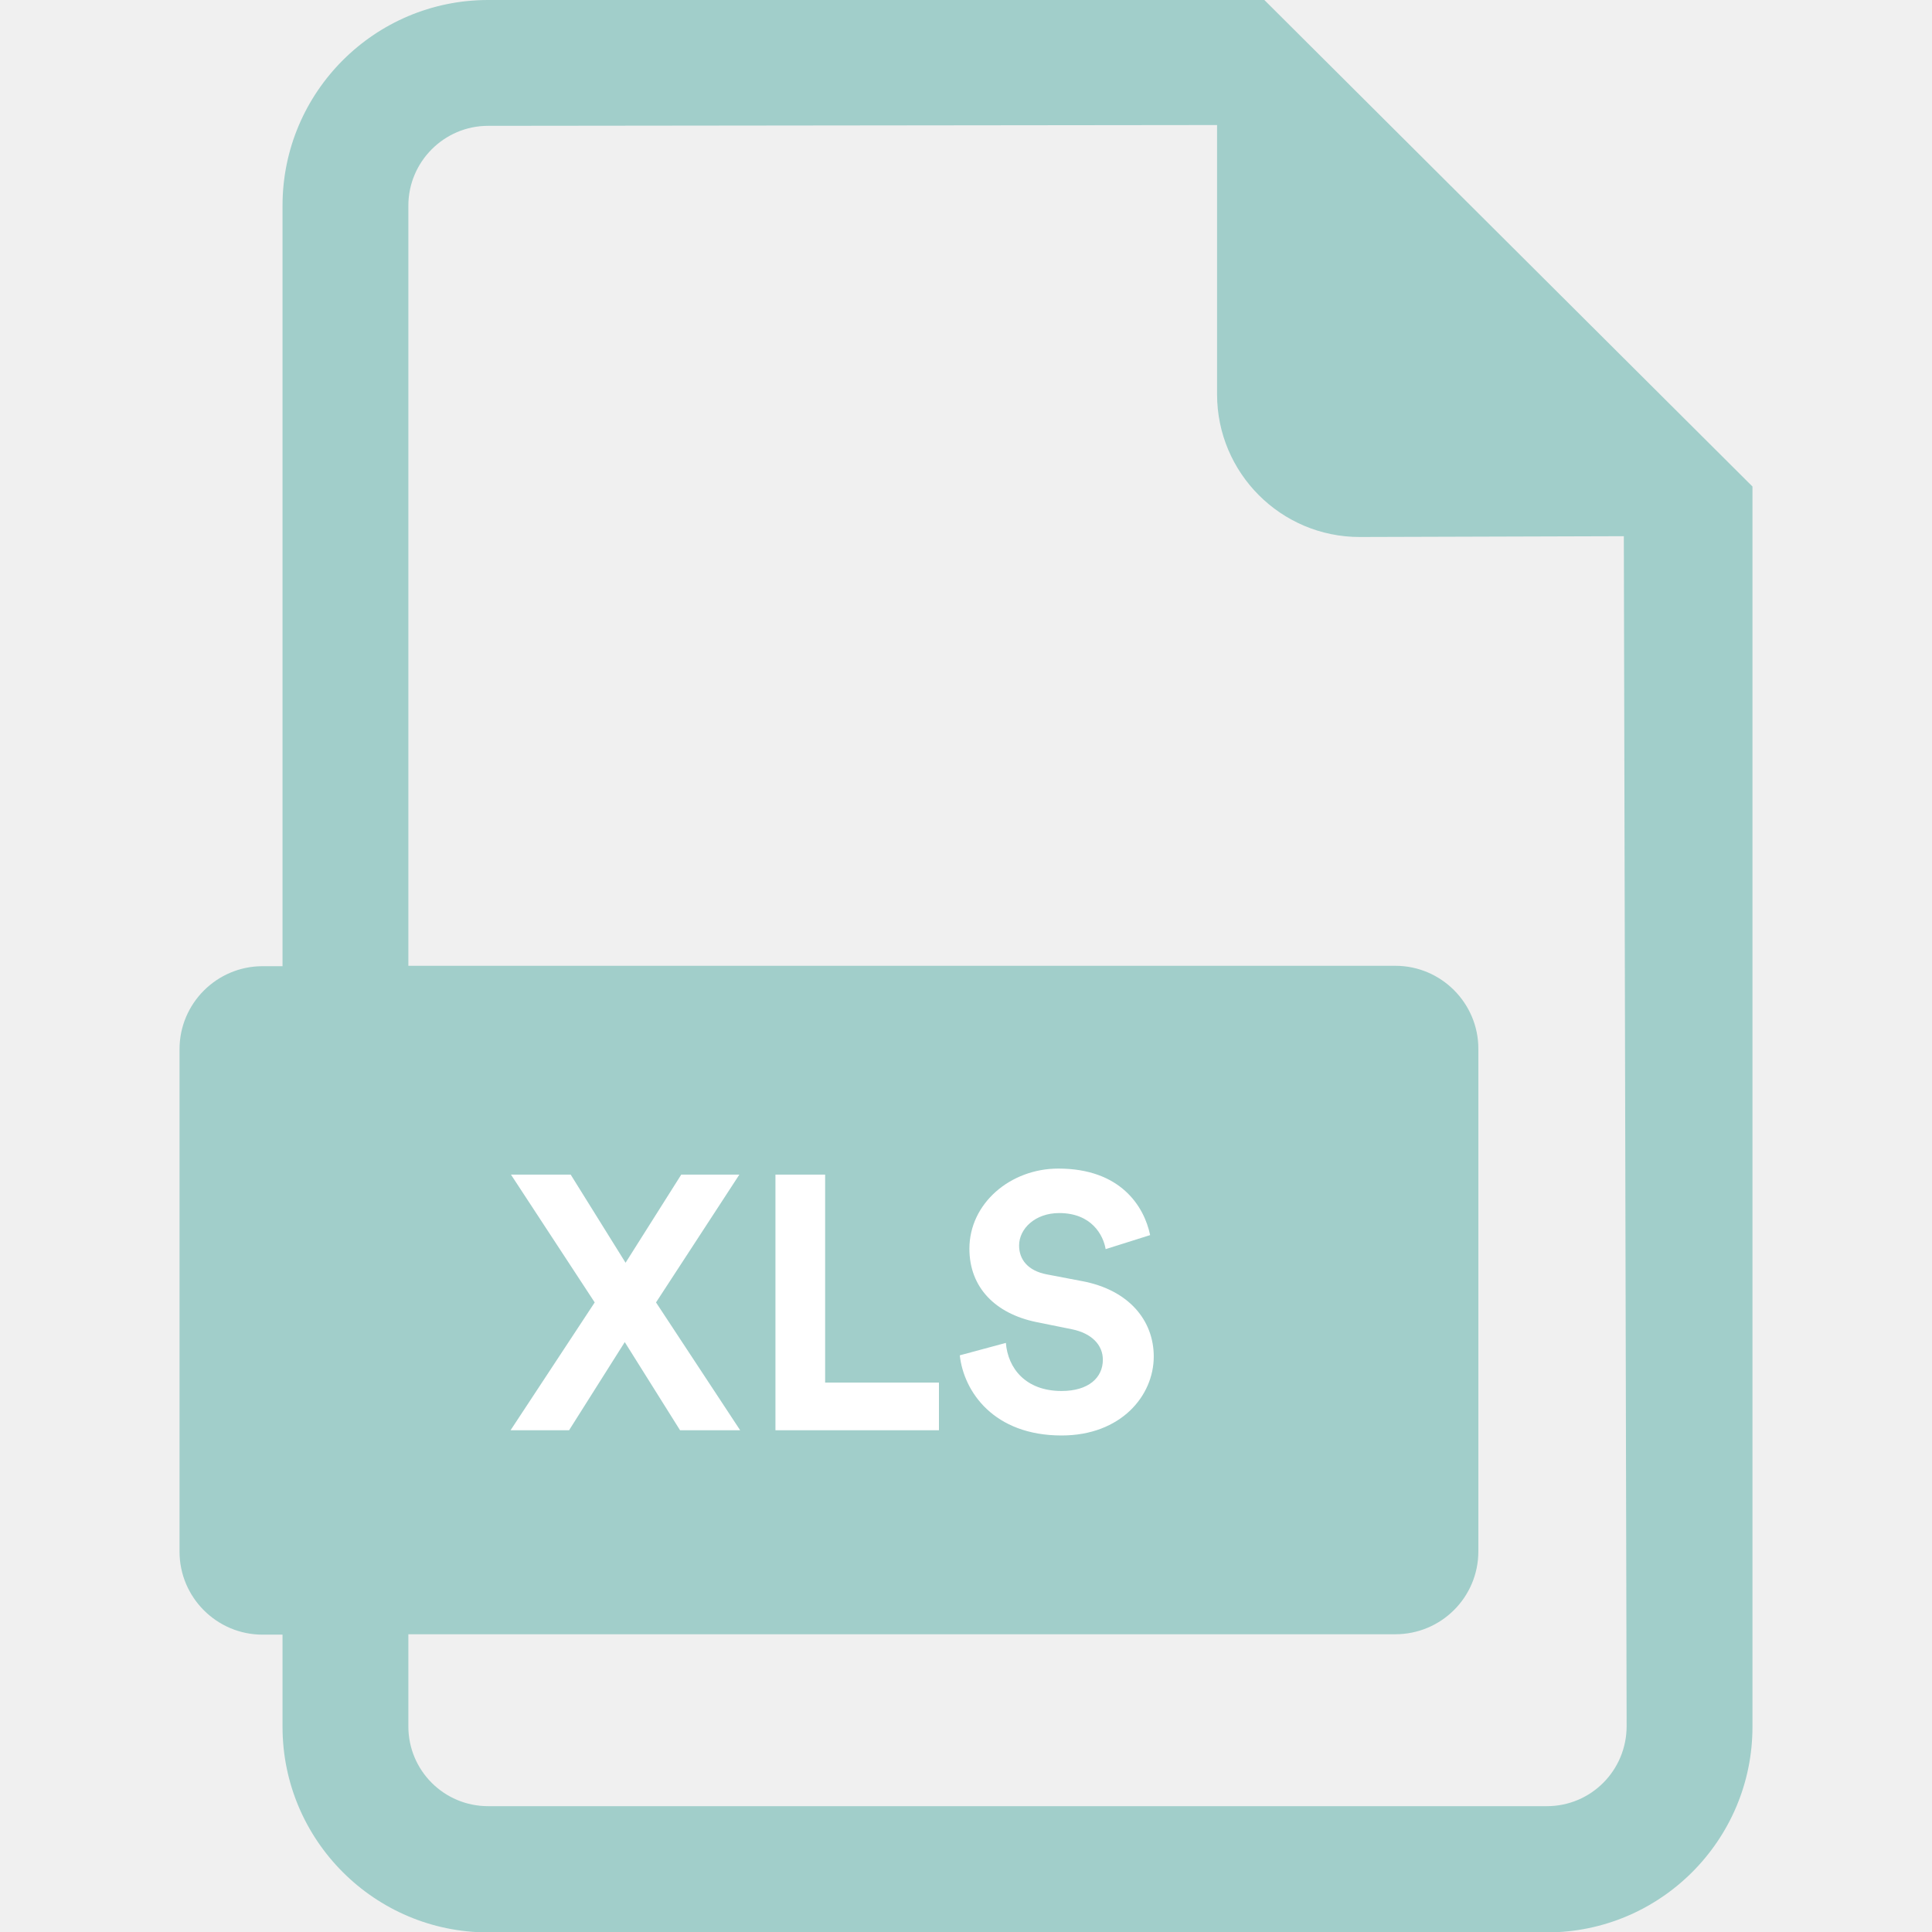
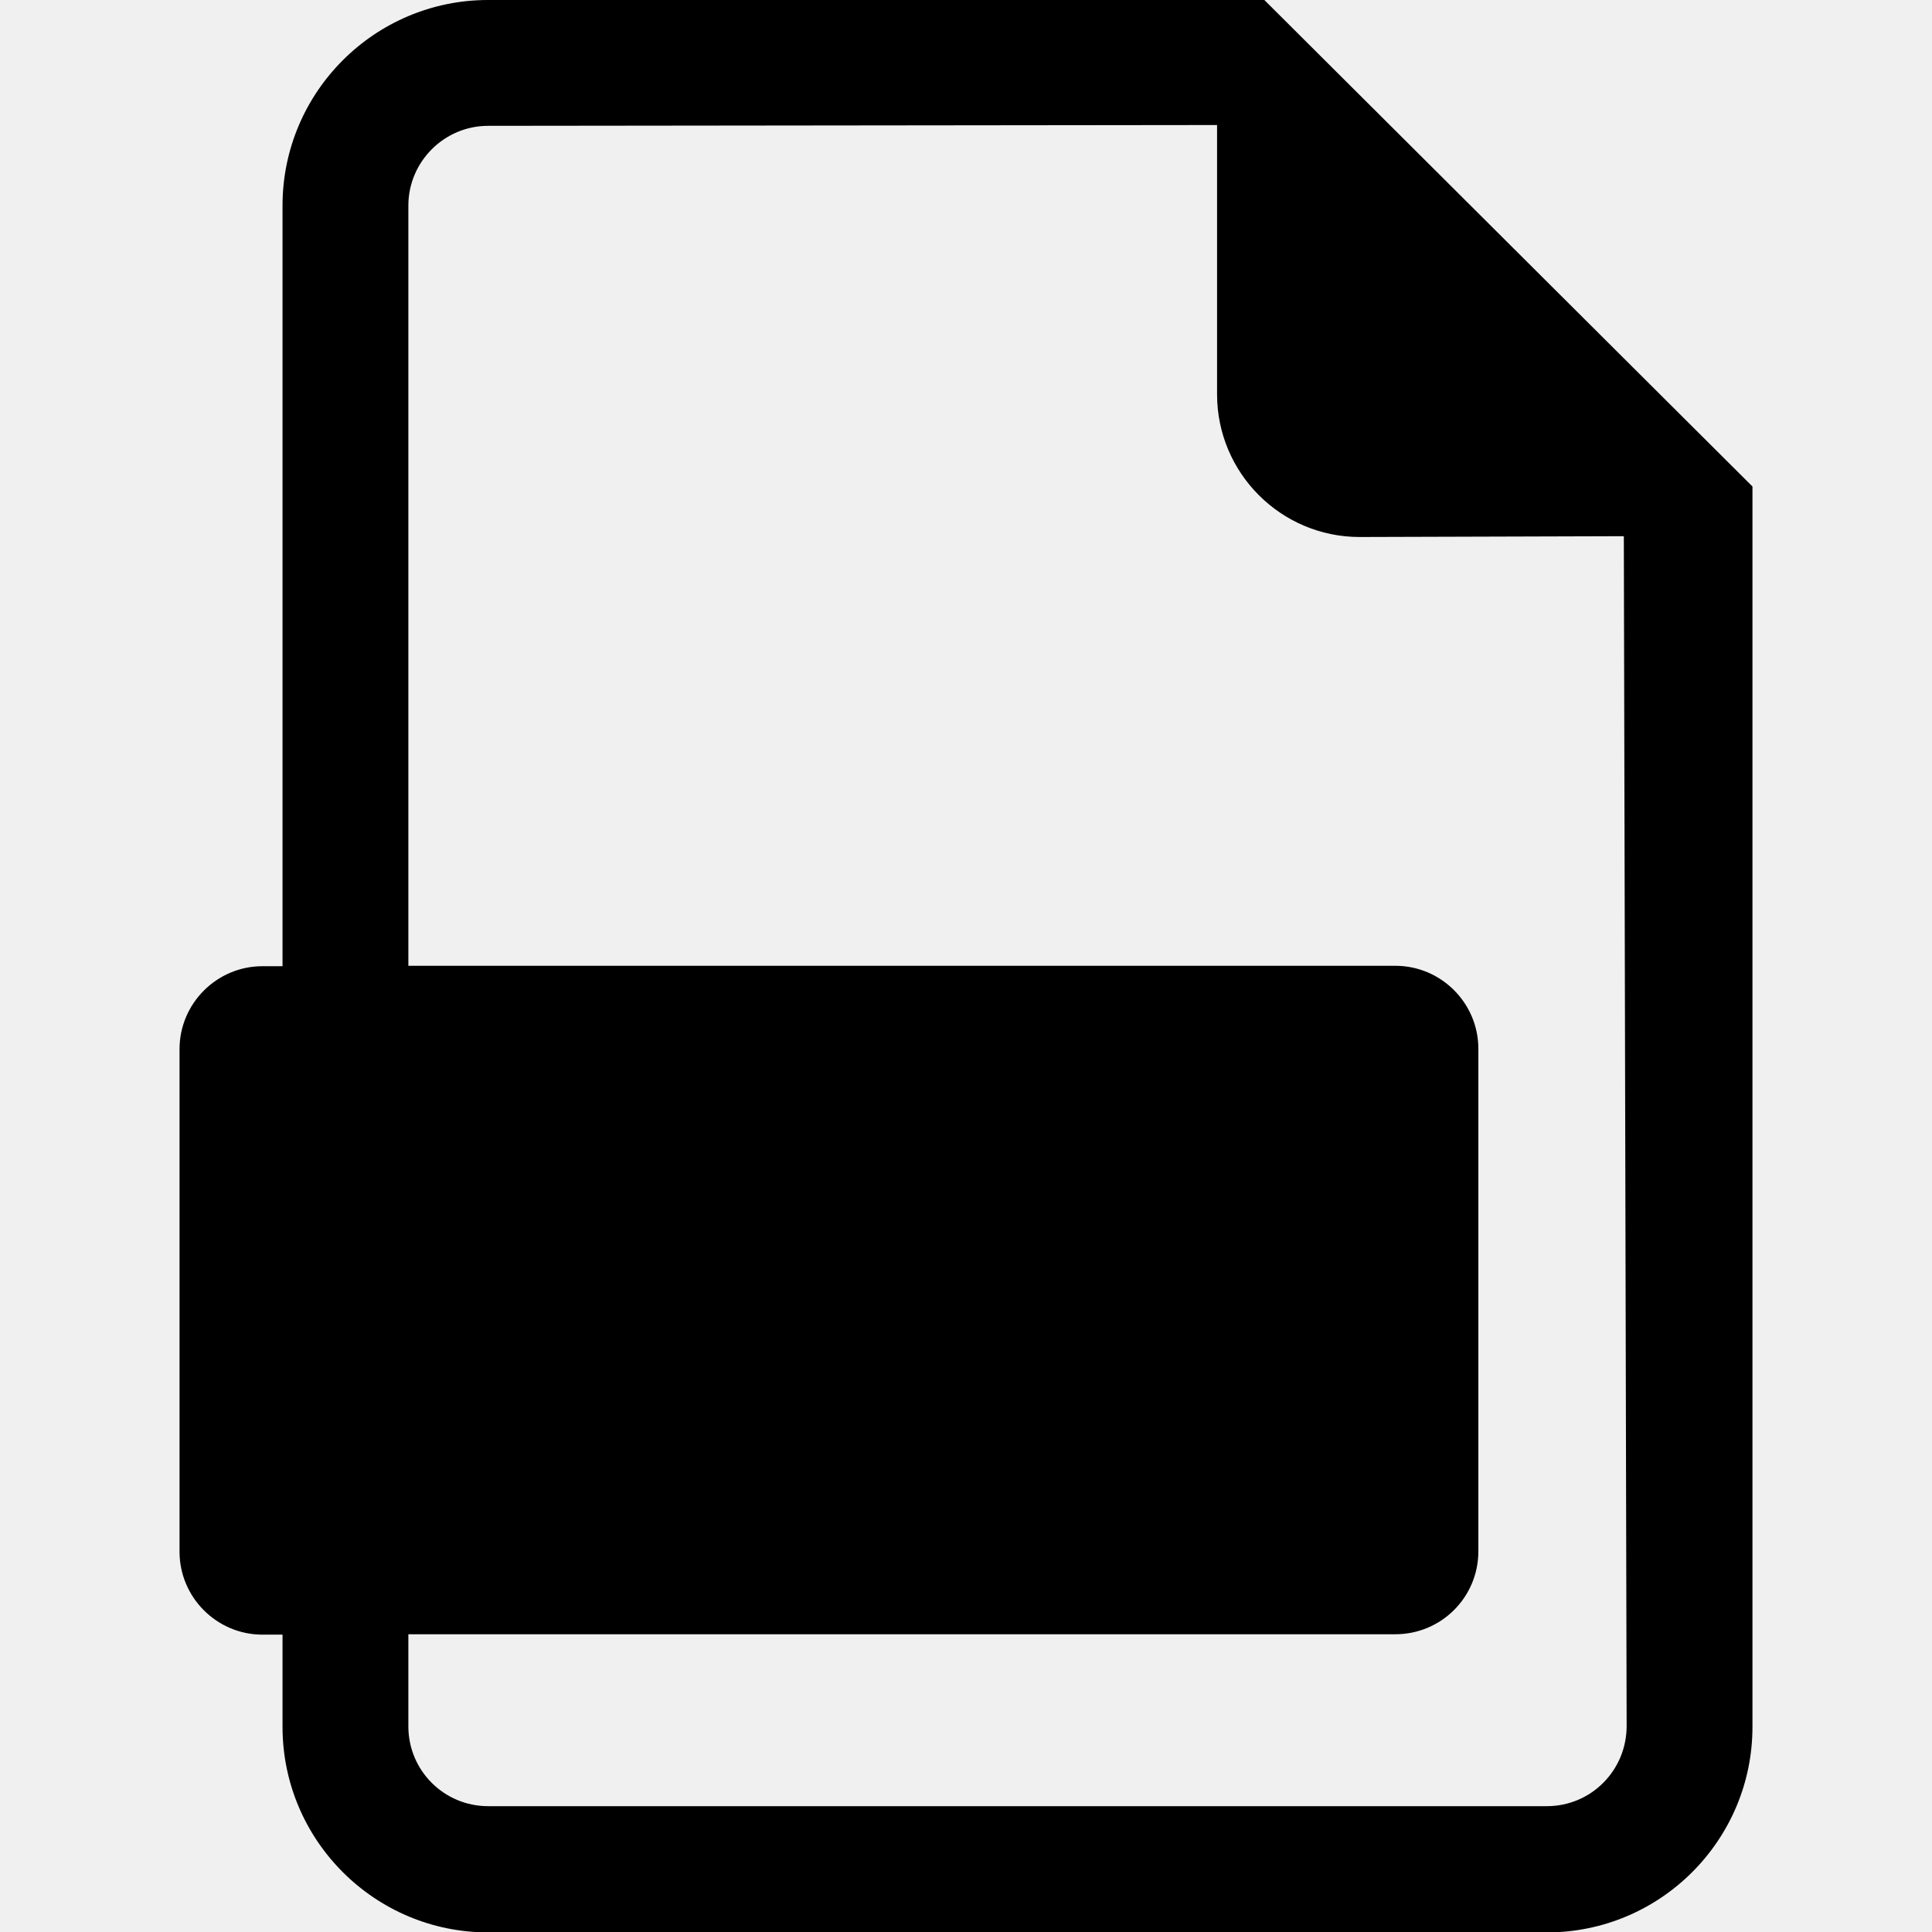
<svg xmlns="http://www.w3.org/2000/svg" id="Capa_1" viewBox="0 0 482.1 482.1">
-   <style>.st0{fill:#a1ceca}</style>
+   <style />
  <path d="M142 310.2c0-8-5.6-12.8-15.4-12.8-4 0-6.7.4-8.1.8v25.7c1.7.4 3.7.5 6.6.5 10.5 0 16.9-5.3 16.9-14.2zm60.7-12.5c-4.4 0-7.2.4-8.9.8v56.9c1.7.4 4.4.4 6.8.4 17.8.1 29.4-9.7 29.4-30.4.2-18.2-10.4-27.7-27.3-27.7z" />
-   <path class="st0" d="M315.5 0H121.8C93.5 0 70.5 23 70.5 51.3v189.8h-5c-11.4 0-20.7 9.3-20.7 20.7v125.4c0 11.4 9.3 20.7 20.7 20.7h5v23c0 28.3 23 51.3 51.3 51.3H386c28.3 0 51.3-23 51.3-51.3V121.4L315.5 0zM99.1 284.4c6.1-1 14.6-1.8 26.6-1.8 12.1 0 20.8 2.3 26.6 7 5.5 4.4 9.3 11.6 9.3 20.1 0 8.5-2.8 15.7-8 20.6-6.7 6.3-16.6 9.2-28.3 9.2-2.6 0-4.9-.1-6.7-.4v31.1H99.1v-85.8zM386 450.7H121.8c-11 0-19.9-8.9-19.9-19.9v-23h246.3c11.4 0 20.7-9.2 20.7-20.7V261.7c0-11.4-9.3-20.7-20.7-20.7H101.9V51.3c0-10.9 8.9-19.9 19.9-19.9l181.9-.2v67.2c0 19.6 15.9 35.6 35.6 35.6l65.9-.2.7 296.9c0 11.1-8.9 20-19.9 20zm-211.9-80.9v-85.4c7.2-1.1 16.6-1.8 26.6-1.8 16.5 0 27.2 3 35.6 9.3 9 6.7 14.7 17.4 14.7 32.8 0 16.6-6.1 28.1-14.5 35.2-9.2 7.6-23.1 11.2-40.1 11.2-10.2 0-17.4-.7-22.3-1.3zm140.8-50.6v16h-31.2v35H264v-87h53.2v16.1h-33.4v19.9h31.1z" />
-   <path class="st0" d="M80 267.9h259v118H80z" />
-   <path d="M163.7 325l21 31.9h-15l-13.8-22-13.9 22h-14.6l21-31.9-20.9-31.9h14.9l13.7 22 13.9-22h14.5L163.7 325zm29.8 31.9v-63.8h12.4V345h28.4v11.9h-40.8zm82.4-45.2c-.6-3.5-3.5-9-11.6-9-6 0-10 3.9-10 8.1 0 3.5 2.2 6.3 6.9 7.2l8.9 1.7c11.6 2.2 17.8 9.8 17.8 18.8 0 9.8-8.2 19.7-23 19.7-16.9 0-24.4-10.9-25.4-20l11.5-3.1c.5 6.3 4.9 12 13.9 12 6.7 0 10.3-3.3 10.3-7.8 0-3.7-2.8-6.6-7.7-7.6l-8.9-1.8c-10.2-2.1-16.7-8.6-16.7-18.3 0-11.3 10.2-20 22.2-20 15.5 0 21.4 9.4 22.9 16.6l-11.1 3.5z" fill="#fff" />
+   <path d="M315.5 0H121.8C93.5 0 70.5 23 70.5 51.3v189.8h-5c-11.4 0-20.7 9.3-20.7 20.7v125.4c0 11.4 9.3 20.7 20.7 20.7h5v23c0 28.3 23 51.3 51.3 51.3H386c28.3 0 51.3-23 51.3-51.3V121.4L315.5 0zM99.1 284.4c6.1-1 14.6-1.8 26.6-1.8 12.1 0 20.8 2.3 26.6 7 5.5 4.4 9.3 11.6 9.3 20.1 0 8.5-2.8 15.7-8 20.6-6.7 6.3-16.6 9.2-28.3 9.2-2.6 0-4.9-.1-6.7-.4v31.1H99.1v-85.8zM386 450.7H121.8c-11 0-19.9-8.9-19.9-19.9v-23h246.3c11.4 0 20.7-9.2 20.7-20.7V261.7c0-11.4-9.3-20.7-20.7-20.7H101.9V51.3c0-10.9 8.9-19.9 19.9-19.9l181.9-.2v67.2c0 19.6 15.9 35.6 35.6 35.6l65.9-.2.7 296.9c0 11.1-8.9 20-19.9 20zm-211.9-80.9v-85.4c7.2-1.1 16.6-1.8 26.6-1.8 16.5 0 27.2 3 35.6 9.3 9 6.7 14.7 17.4 14.7 32.8 0 16.6-6.1 28.1-14.5 35.2-9.2 7.6-23.1 11.2-40.1 11.2-10.2 0-17.4-.7-22.3-1.3zm140.8-50.6v16h-31.2v35H264v-87h53.2v16.1h-33.4v19.9h31.1z" />
+   <path d="M80 267.9h259v118H80z" />
+   <path d="M163.7 325l21 31.9h-15l-13.8-22-13.9 22h-14.6l21-31.9-20.9-31.9h14.9l13.7 22 13.9-22h14.5L163.7 325zm29.8 31.9v-63.8h12.4V345h28.4v11.9h-40.8zm82.4-45.2c-.6-3.5-3.5-9-11.6-9-6 0-10 3.9-10 8.1 0 3.5 2.2 6.3 6.9 7.2l8.9 1.7c11.6 2.2 17.8 9.8 17.8 18.8 0 9.8-8.2 19.7-23 19.7-16.9 0-24.4-10.9-25.4-20l11.5-3.1c.5 6.3 4.9 12 13.9 12 6.7 0 10.3-3.3 10.3-7.8 0-3.7-2.8-6.6-7.7-7.6l-8.9-1.8c-10.2-2.1-16.7-8.6-16.7-18.3 0-11.3 10.2-20 22.2-20 15.5 0 21.4 9.4 22.9 16.6l-11.1 3.5z" />
</svg>
